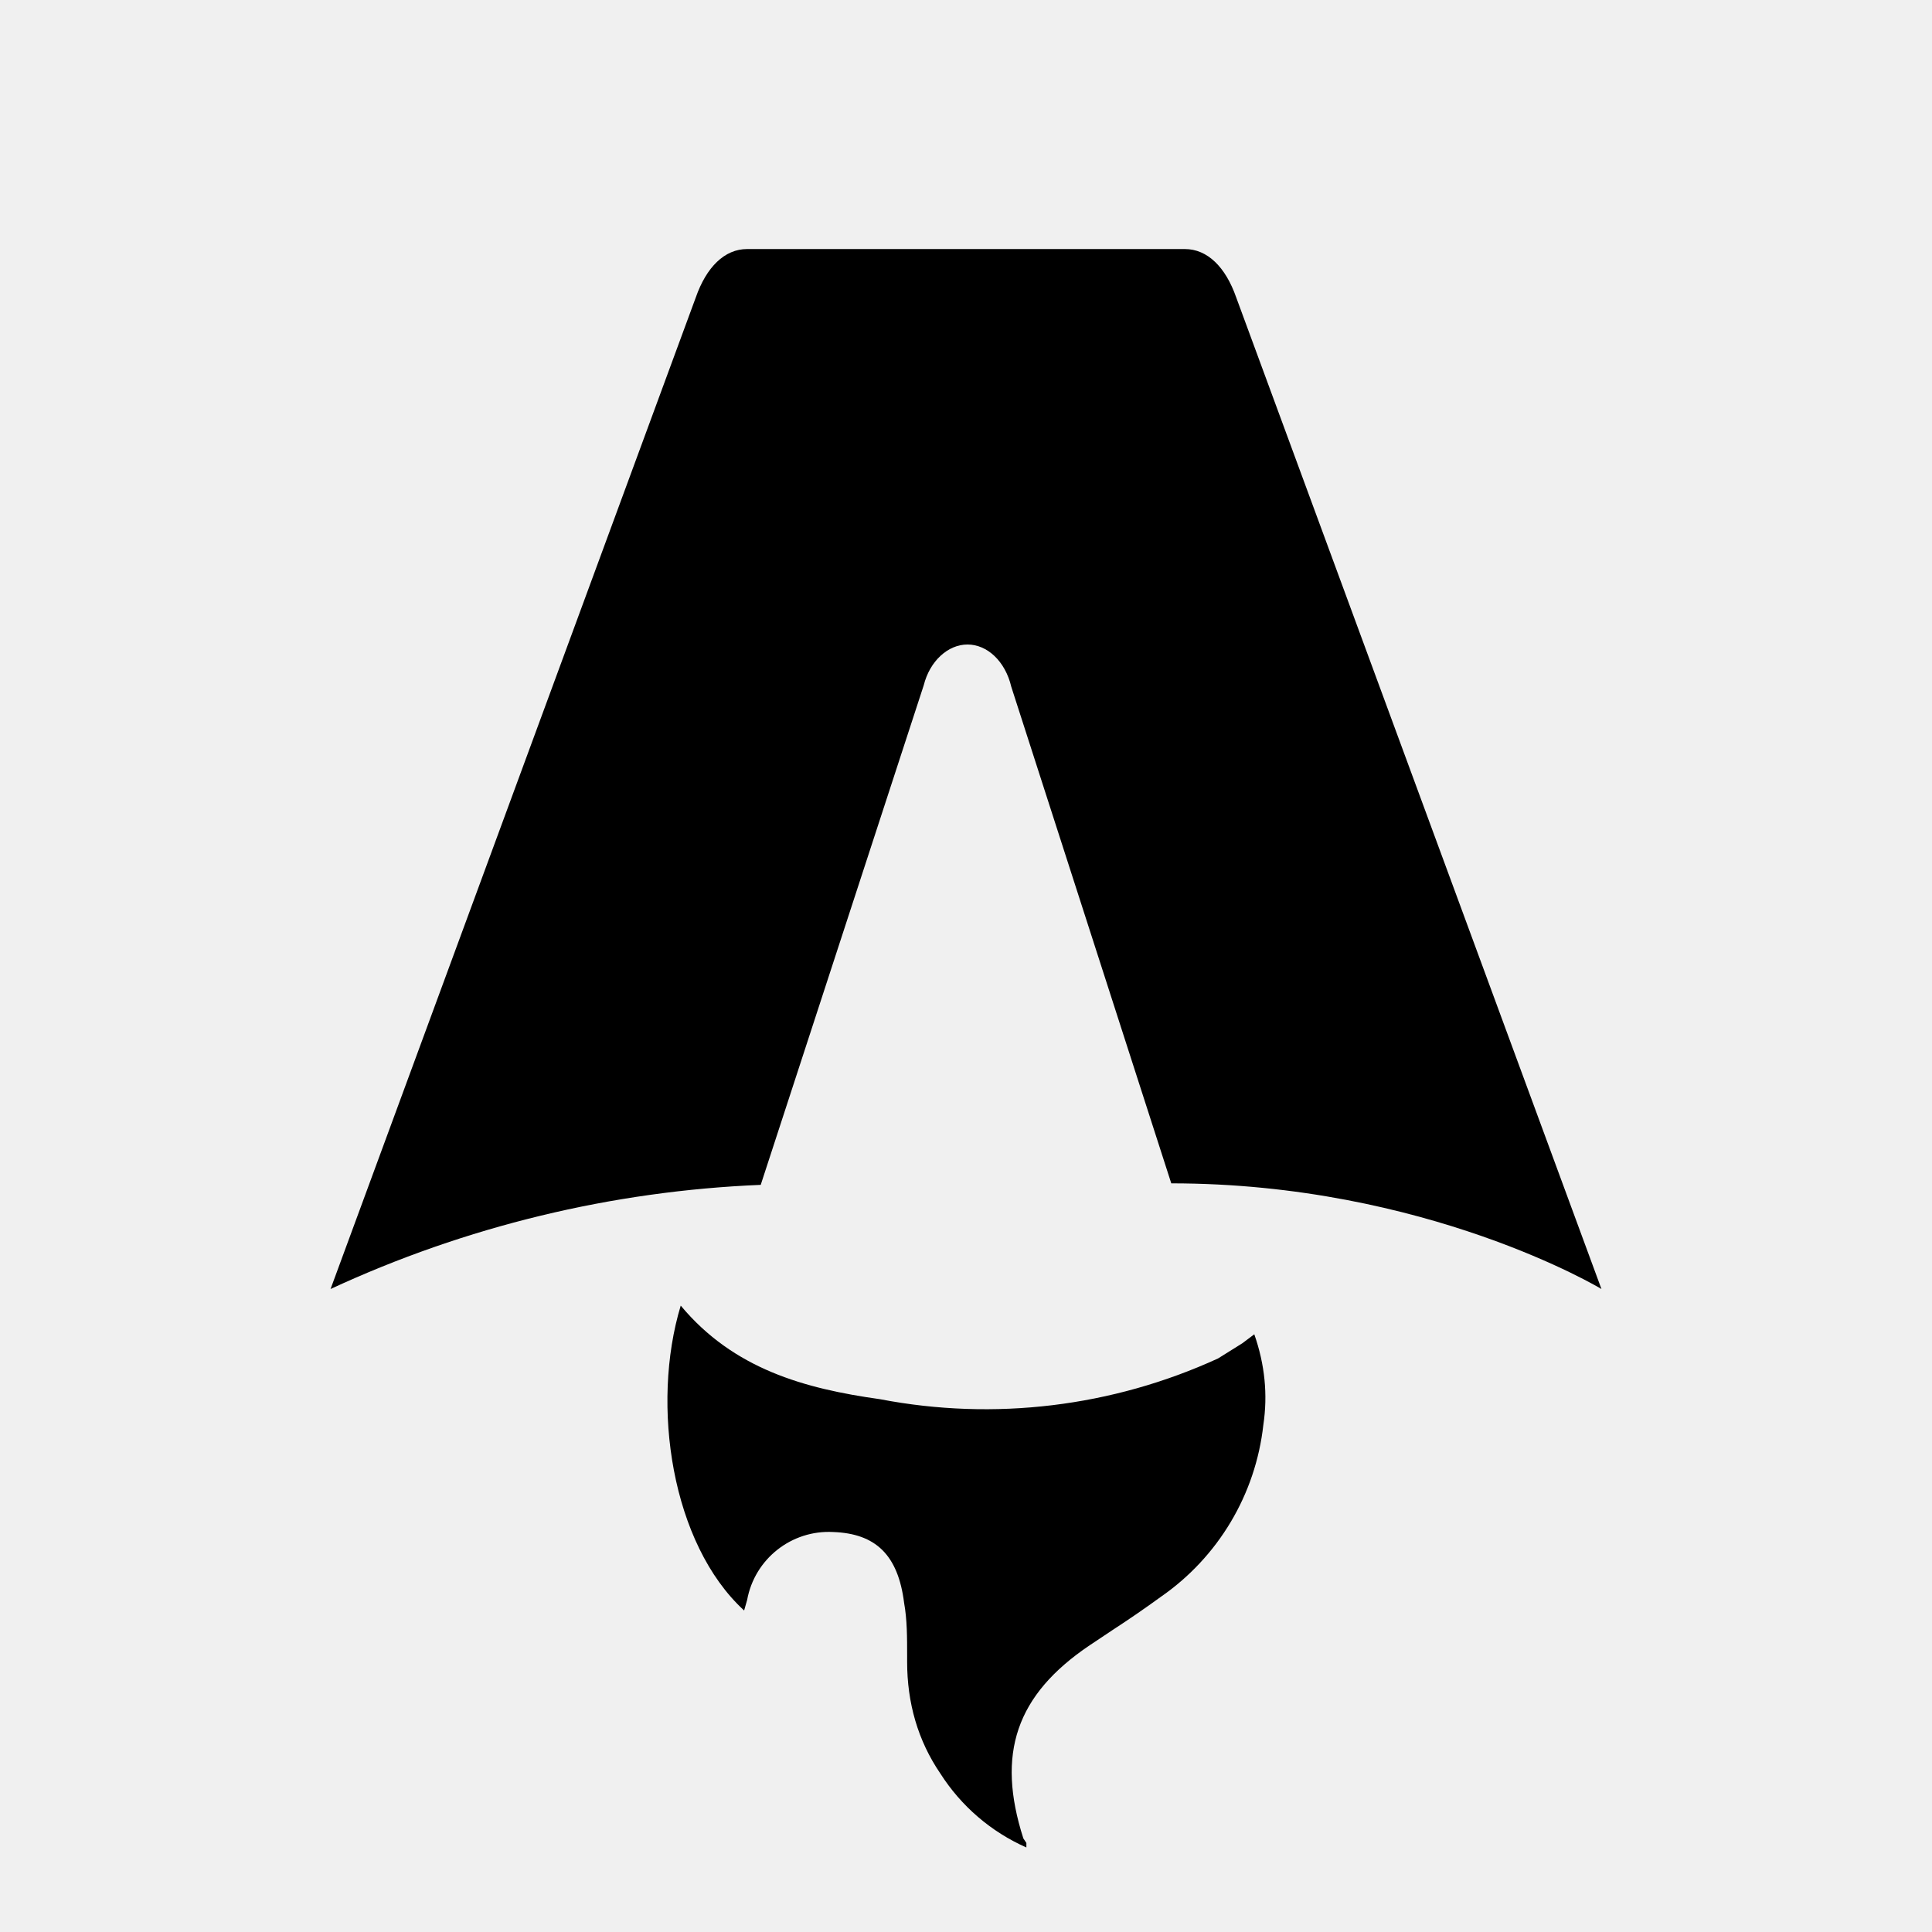
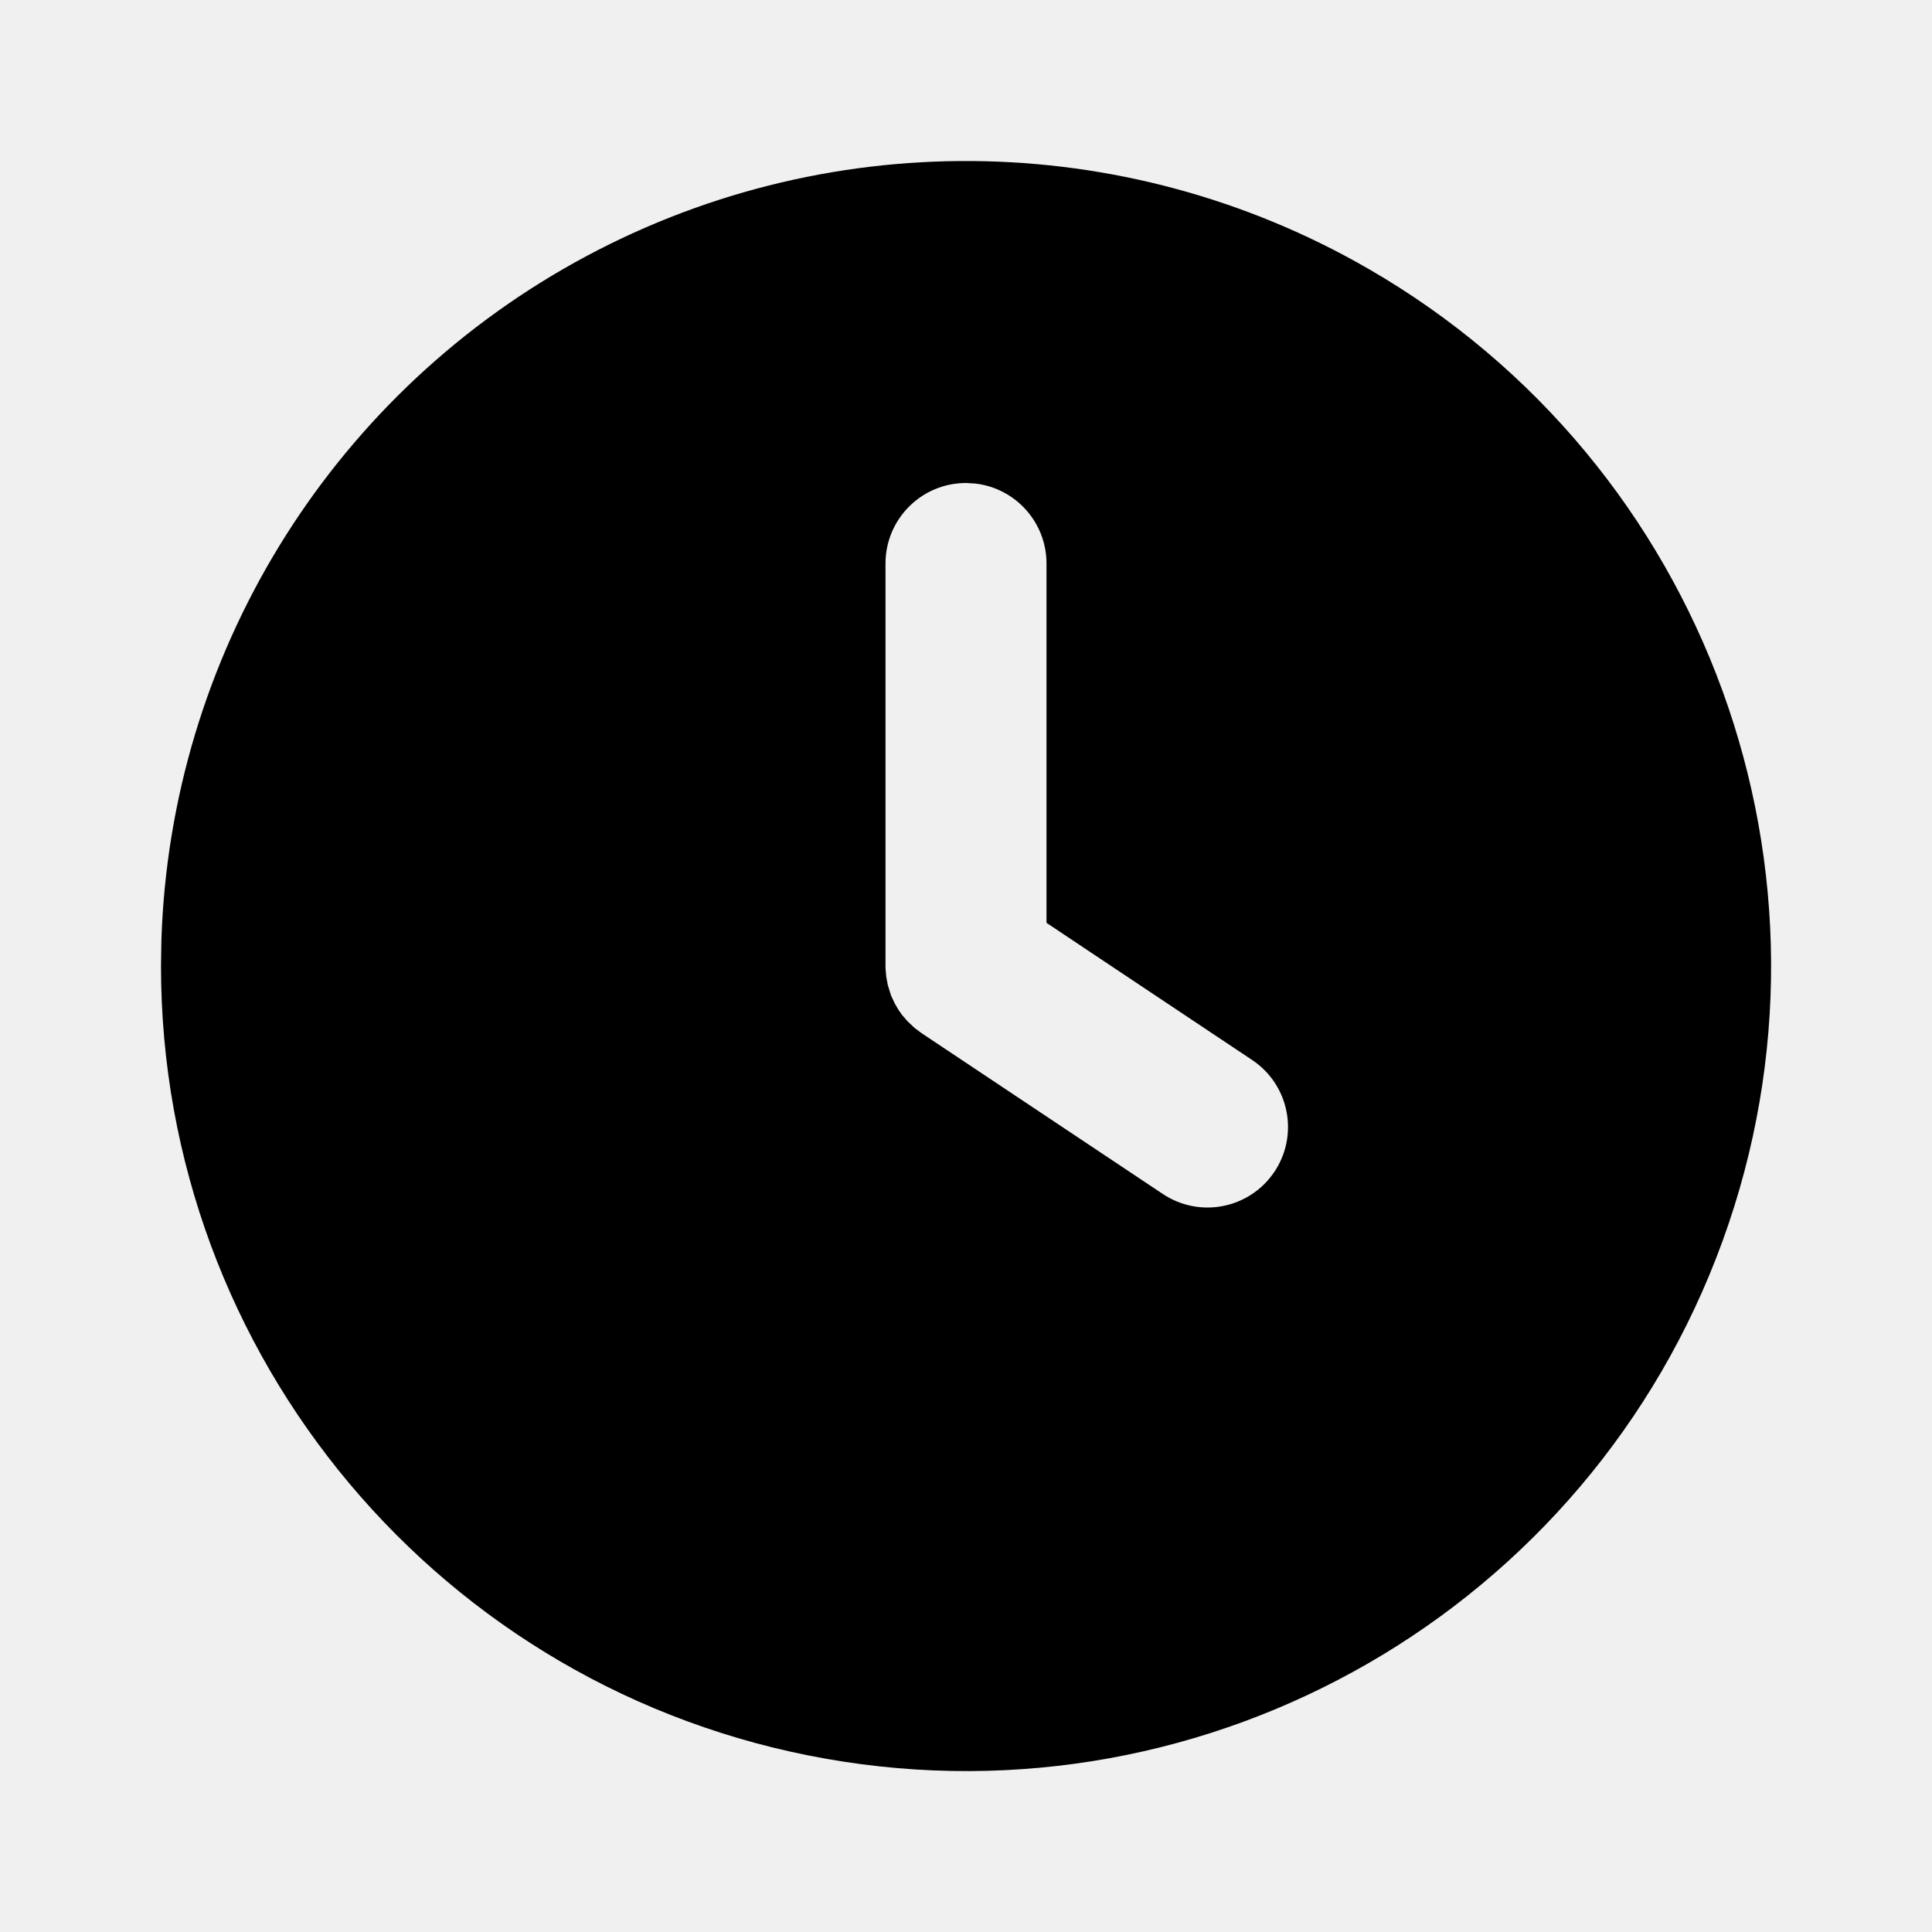
- <svg xmlns="http://www.w3.org/2000/svg" fill="none" viewBox="0 0 128 128">
-   <path d="M50.4 78.5a75.1 75.1 0 0 0-28.5 6.9l24.2-65.7c.7-2 1.9-3.2 3.4-3.2h29c1.5 0 2.7 1.2 3.4 3.2l24.2 65.7s-11.6-7-28.5-7L67 45.5c-.4-1.7-1.6-2.8-2.9-2.8-1.3 0-2.5 1.1-2.9 2.7L50.4 78.5Zm-1.1 28.2Zm-4.2-20.2c-2 6.6-.6 15.8 4.2 20.2a17.5 17.5 0 0 1 .2-.7 5.5 5.5 0 0 1 5.7-4.5c2.8.1 4.3 1.5 4.7 4.7.2 1.1.2 2.3.2 3.5v.4c0 2.7.7 5.2 2.2 7.4a13 13 0 0 0 5.7 4.9v-.3l-.2-.3c-1.8-5.6-.5-9.5 4.4-12.8l1.5-1a73 73 0 0 0 3.2-2.2 16 16 0 0 0 6.8-11.4c.3-2 .1-4-.6-6l-.8.6-1.6 1a37 37 0 0 1-22.4 2.7c-5-.7-9.7-2-13.2-6.2Z" />
-   <style>
-         path { fill: #000; }
-         @media (prefers-color-scheme: dark) {
-             path { fill: #FFF; }
-         }
-     </style>
+ <svg xmlns="http://www.w3.org/2000/svg" width="24" height="24" viewBox="0 0 24 24" fill="currentColor" class="icon icon-tabler icons-tabler-filled icon-tabler-clock-hour-4">
+   <path stroke="none" d="M0 0h24v24H0z" fill="none" />
+   <path d="M17 3.34a10 10 0 1 1 -15 8.66l.005 -.324a10 10 0 0 1 14.995 -8.336m-5 2.66a1 1 0 0 0 -1 1v5.026l.009 .105l.02 .107l.04 .129l.048 .102l.046 .078l.042 .06l.069 .08l.088 .083l.083 .062l3 2a1 1 0 1 0 1.11 -1.664l-2.555 -1.704v-4.464a1 1 0 0 0 -.883 -.993z" />
</svg>
